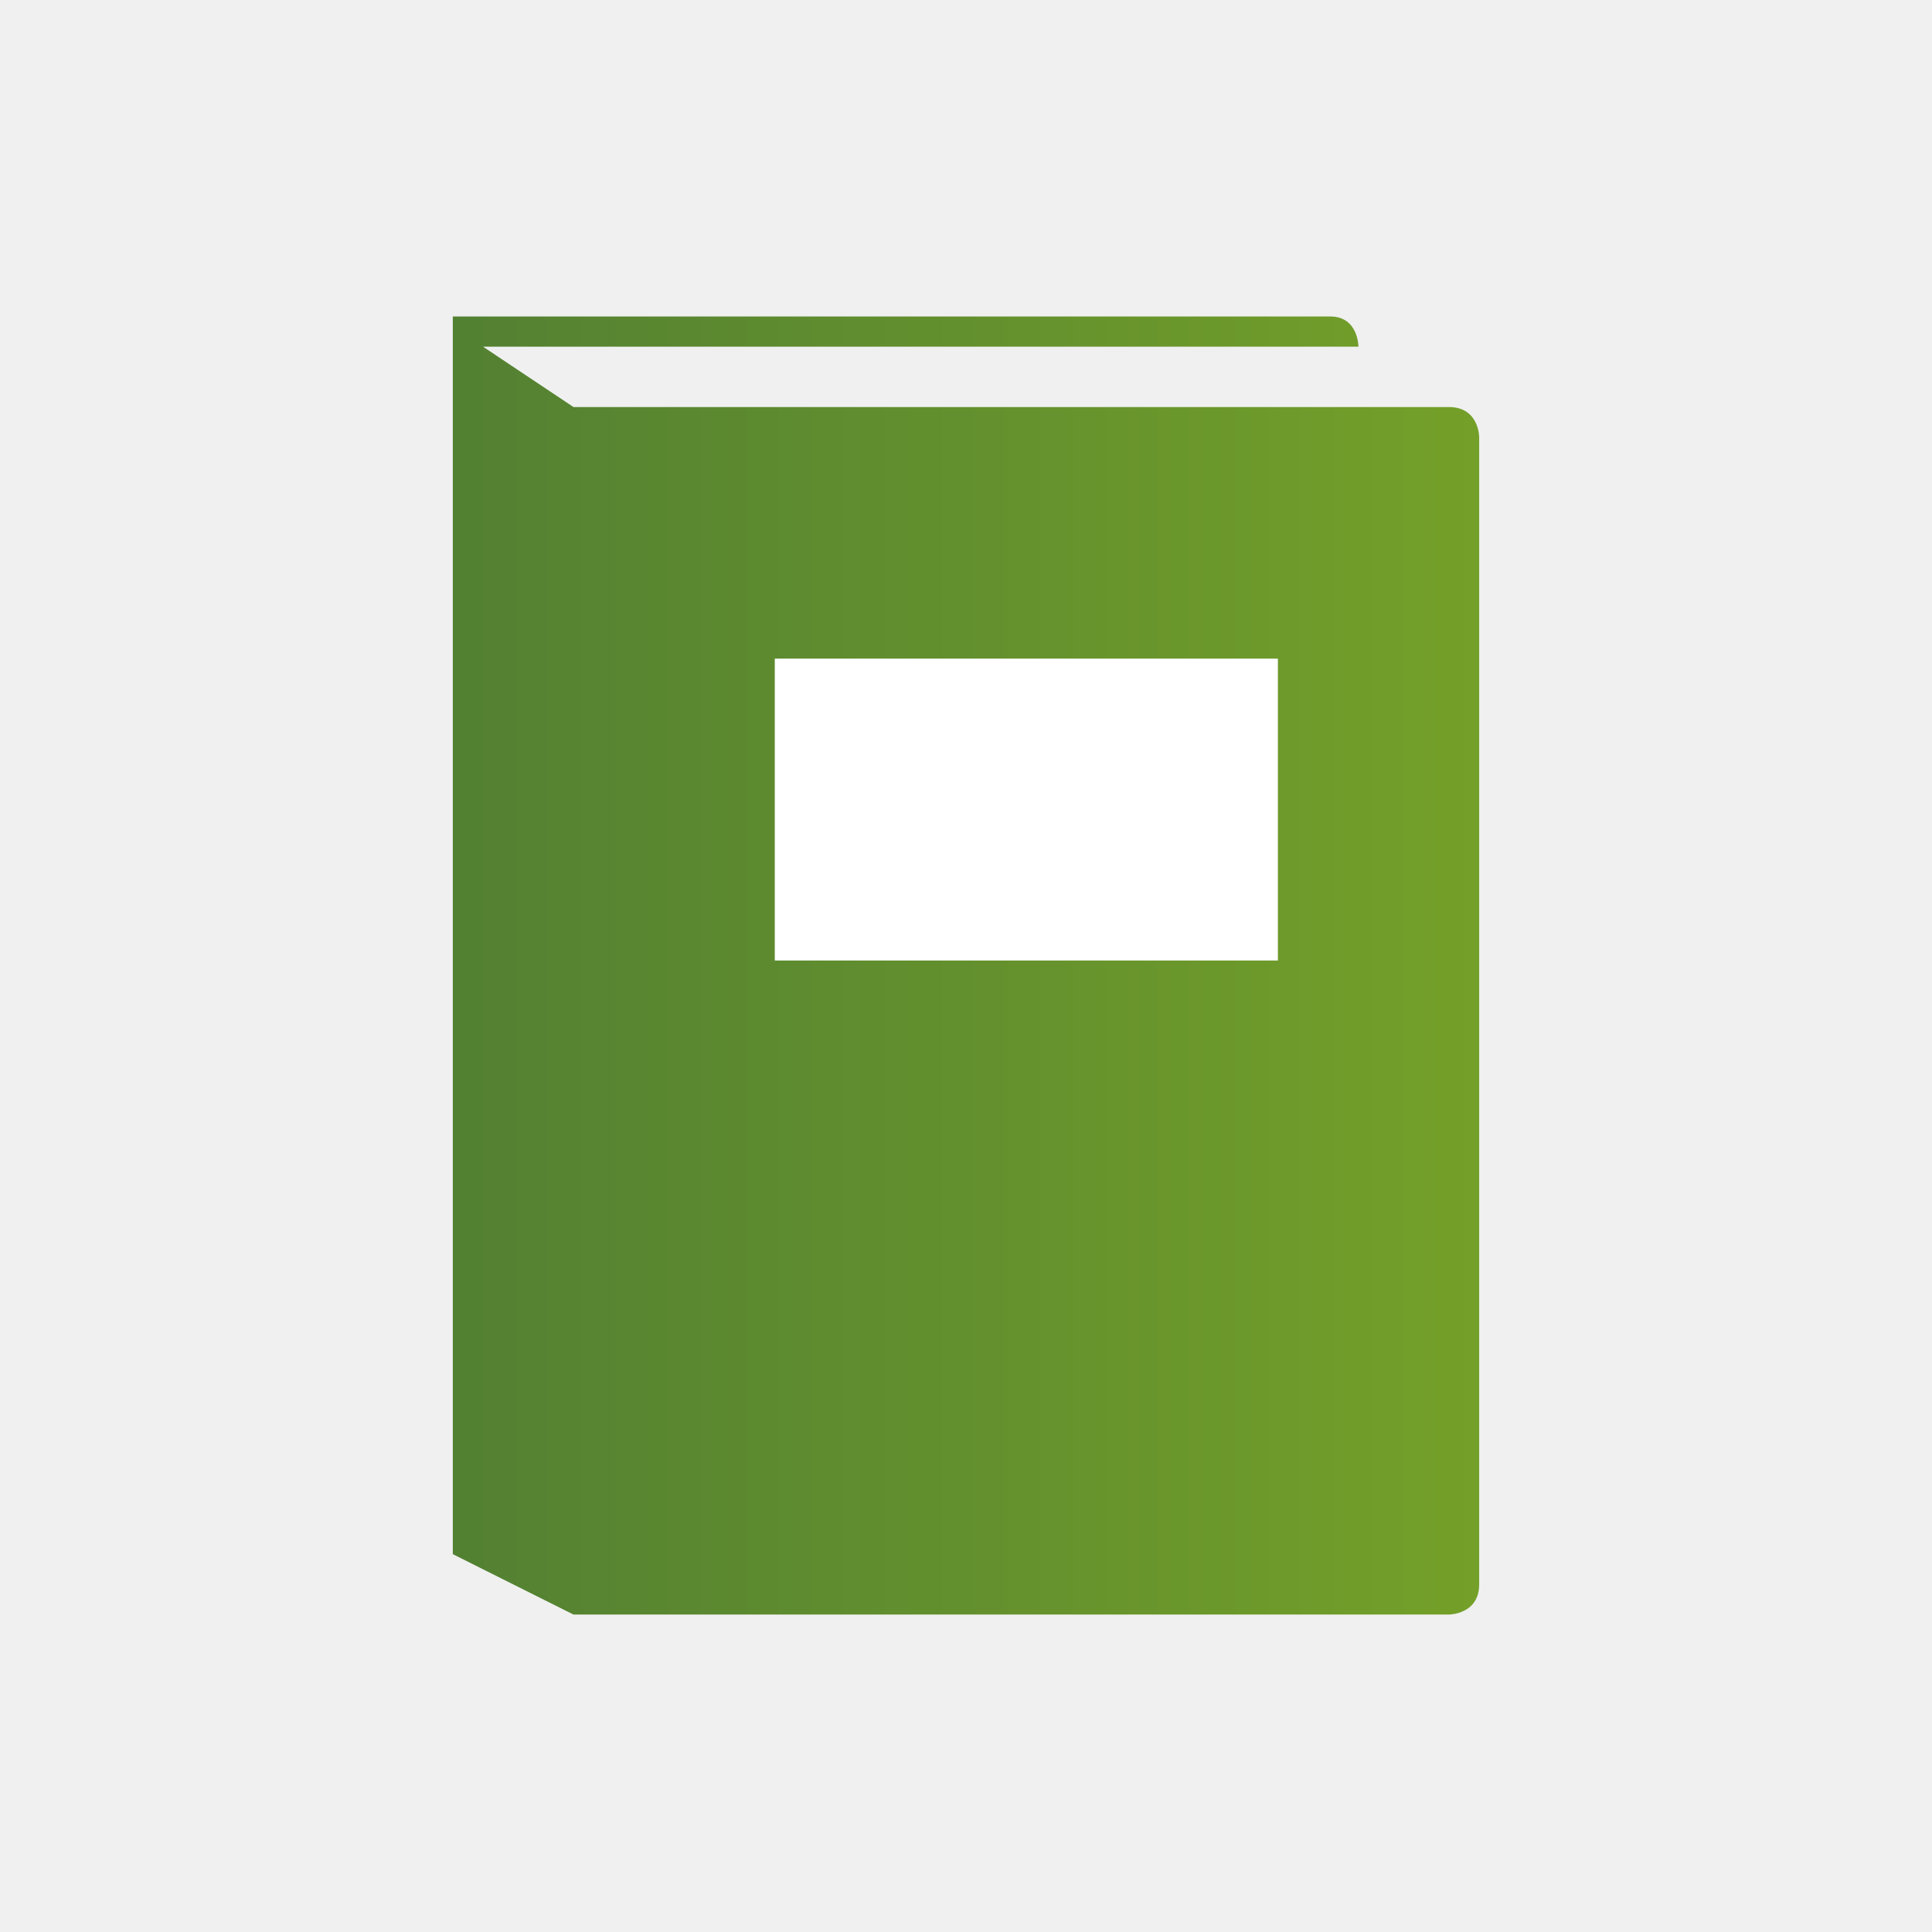
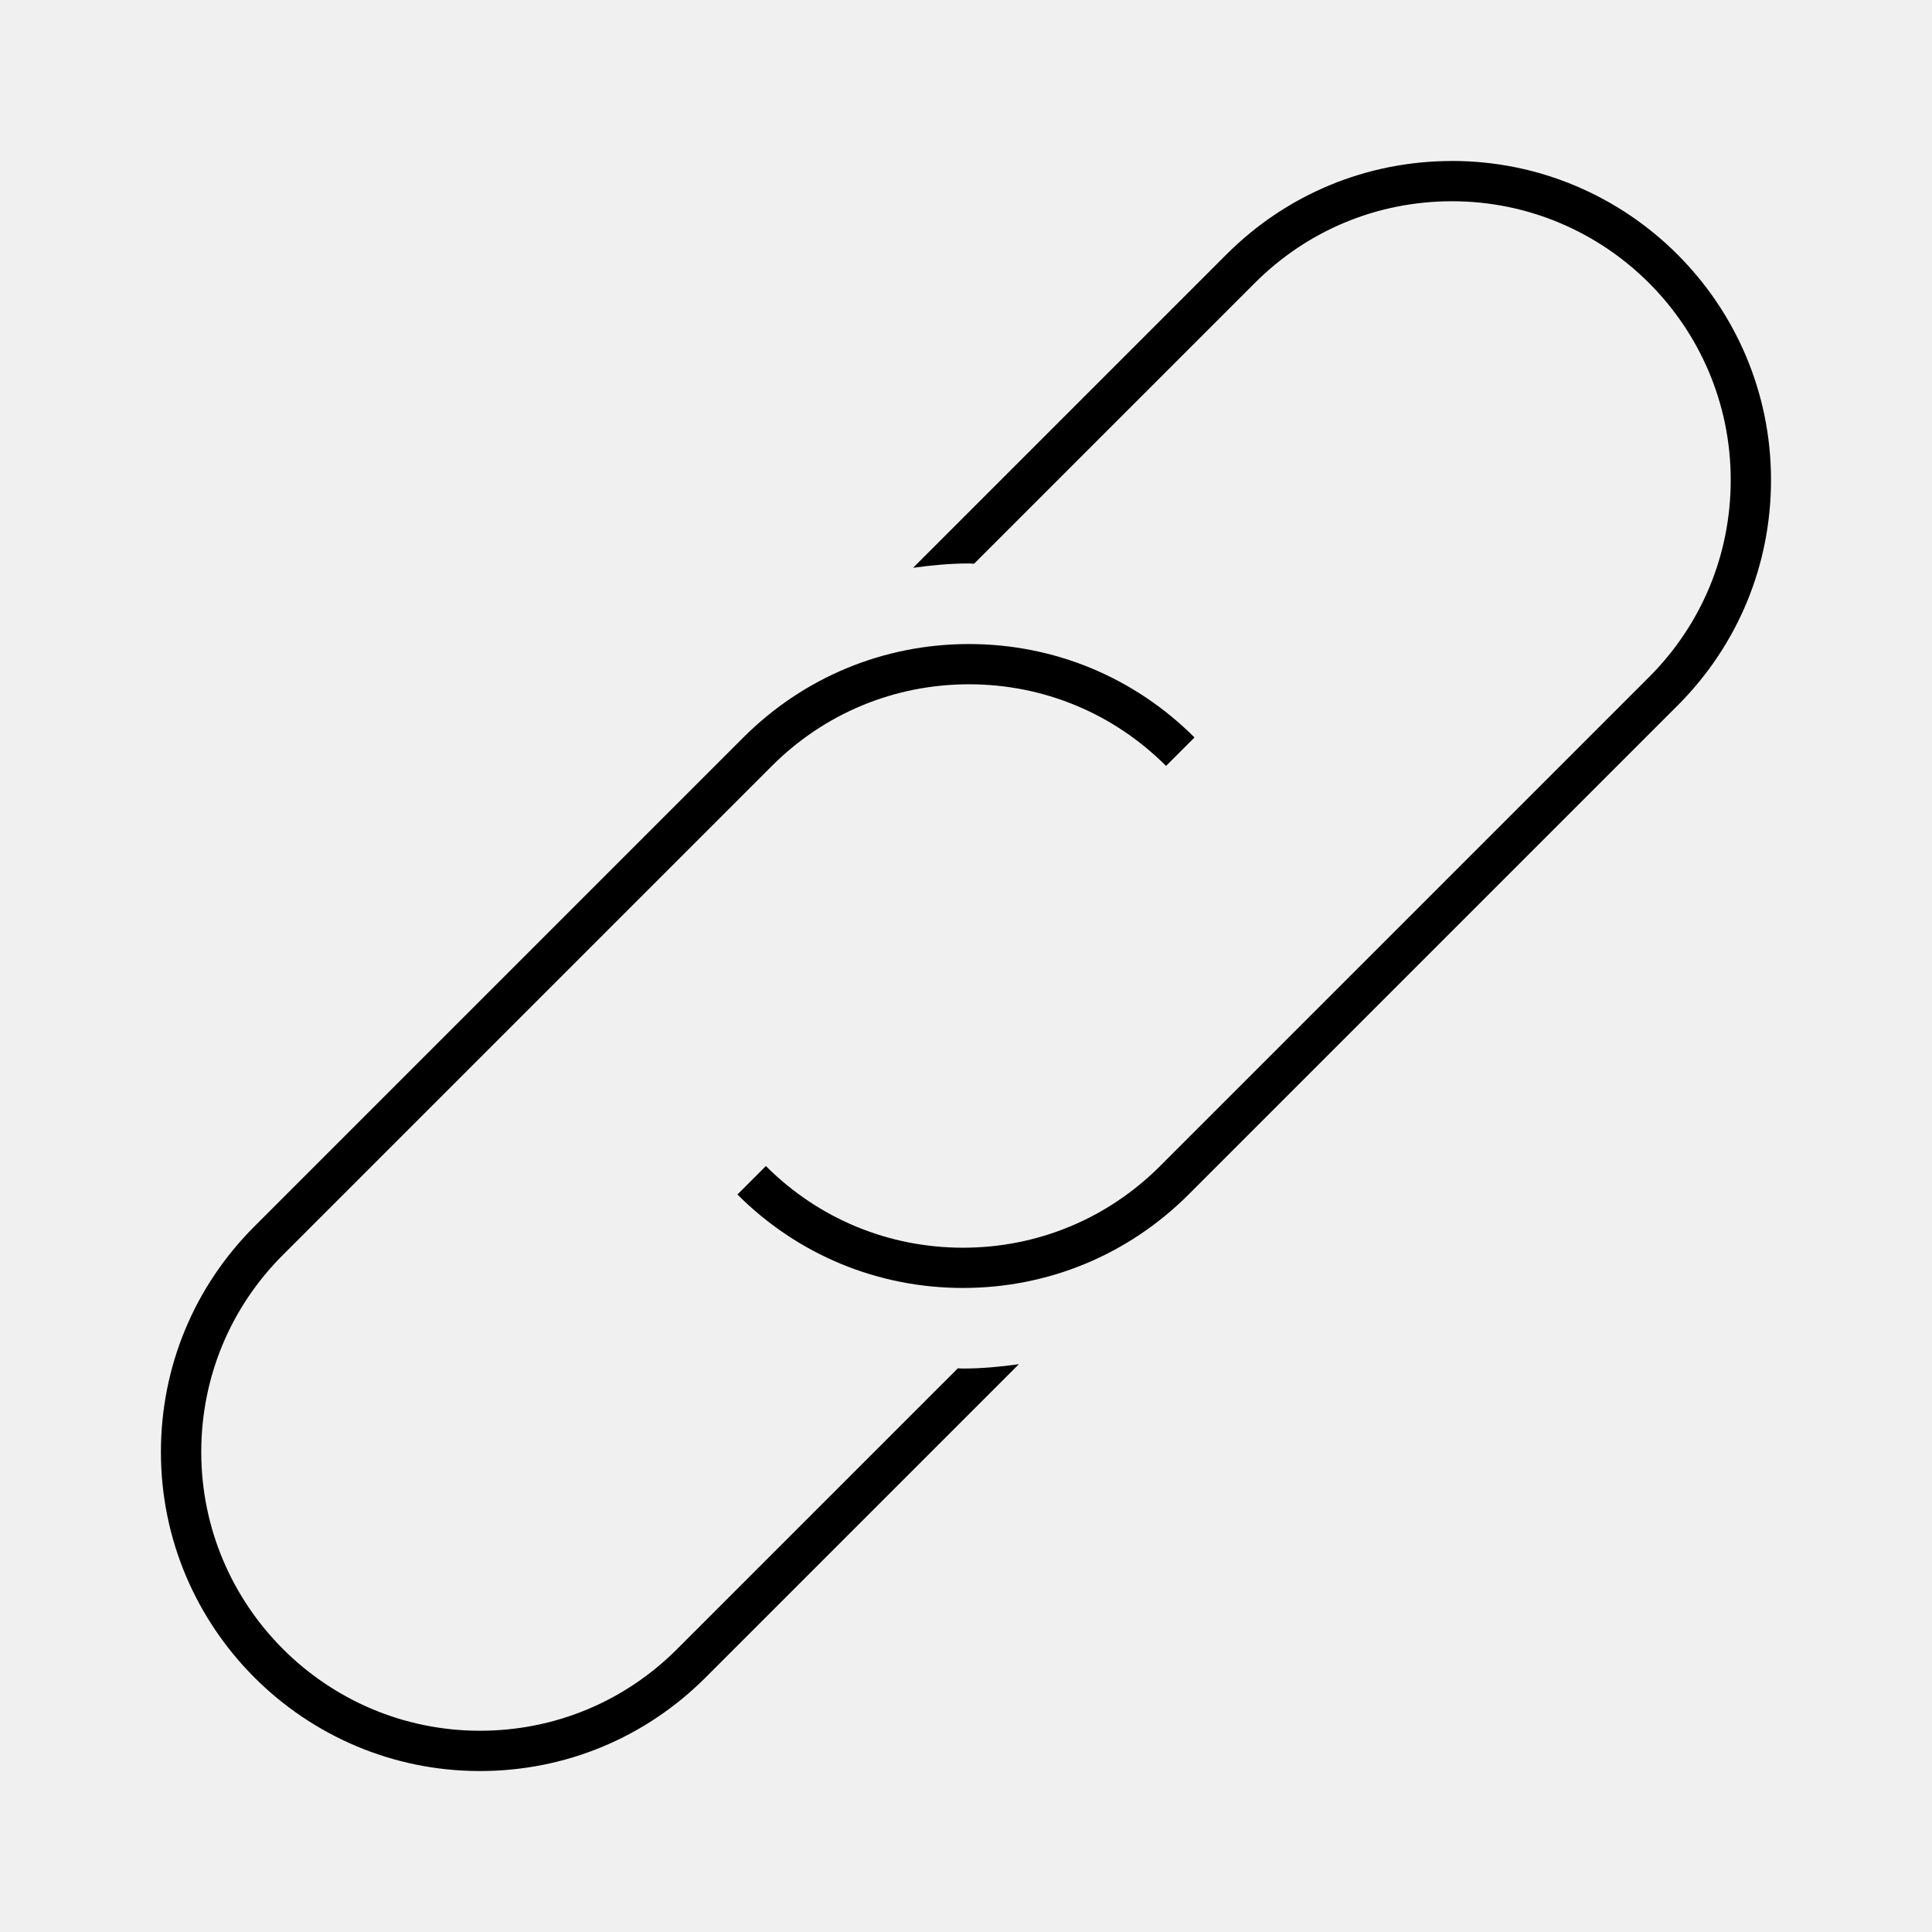
- <svg xmlns="http://www.w3.org/2000/svg" xmlns:xlink="http://www.w3.org/1999/xlink" version="1.1" id="Layer_1" x="0px" y="0px" width="32px" height="32px" viewBox="0 0 32 32" enable-background="new 0 0 32 32" xml:space="preserve">
-   <switch>
-     <g>
-       <rect x="0" y="-0.008" fill="none" width="31.999" height="32" />
-       <g>
-         <g>
-           <defs>
-             <path id="SVGID_1_" d="M7.5,5.242v1.025v1.258v18.217l1.999,1h14.5c0,0,0.501,0,0.501-0.501v-19c0,0,0-0.499-0.501-0.499H22.5       H9.499L8,5.742h14.5c0,0,0-0.5-0.467-0.5L7.5,5.242L7.5,5.242z" />
-           </defs>
-           <clipPath id="SVGID_2_">
-             <use xlink:href="#SVGID_1_" overflow="visible" />
-           </clipPath>
-           <linearGradient id="SVGID_3_" gradientUnits="userSpaceOnUse" x1="-395.965" y1="-295.937" x2="-394.965" y2="-295.937" gradientTransform="matrix(17 0 0 17 6738.91 5046.917)">
-             <stop offset="0" style="stop-color:#538132" />
-             <stop offset="0.02" style="stop-color:#538132" />
-             <stop offset="1" style="stop-color:#74A029" />
-           </linearGradient>
-           <rect x="7.5" y="5.242" clip-path="url(#SVGID_2_)" fill="url(#SVGID_3_)" width="17" height="21.5" />
-         </g>
-       </g>
-       <rect x="12.833" y="10.909" fill="#FFFFFF" width="8.333" height="5" />
-     </g>
-   </switch>
+ <svg xmlns="http://www.w3.org/2000/svg" version="1.1" viewBox="0 0 48 48">
+   <path d="M17.755,0c-2.116,0 -4.106,0.824 -5.604,2.321l-7.786,7.786c0.458,-0.064 0.92,-0.108 1.39,-0.108c0.042,0 0.083,0.006 0.125,0.007l6.978,-6.978c1.308,-1.308 3.047,-2.028 4.896,-2.028c3.818,0 6.925,3.106 6.925,6.925c0,1.85 -0.721,3.589 -2.028,4.896l-12.15,12.15c-1.308,1.308 -3.047,2.028 -4.896,2.028c-1.851,0 -3.59,-0.721 -4.897,-2.029l-0.707,0.707c1.496,1.497 3.486,2.322 5.604,2.322c2.116,0 4.106,-0.824 5.604,-2.321l12.15,-12.15c1.497,-1.497 2.321,-3.487 2.321,-5.604c0,-4.37 -3.555,-7.925 -7.925,-7.925Z" transform="translate(18.3203, 4)" />
+   <path d="M19.799,17.994l-6.978,6.978c-1.308,1.308 -3.047,2.028 -4.896,2.028c-3.818,0 -6.925,-3.106 -6.925,-6.925c0,-1.85 0.72,-3.589 2.028,-4.896l12.15,-12.15c1.308,-1.308 3.047,-2.028 4.896,-2.028c1.85,0 3.589,0.721 4.896,2.028l0.707,-0.707c-1.497,-1.497 -3.487,-2.321 -5.604,-2.321c-2.116,0 -4.106,0.824 -5.604,2.321l-12.15,12.15c-1.497,1.497 -2.321,3.487 -2.321,5.604c0,4.37 3.555,7.925 7.925,7.925c2.117,0 4.106,-0.824 5.604,-2.321l7.787,-7.787c-0.458,0.064 -0.92,0.108 -1.39,0.108c-0.042,0 -0.084,-0.005 -0.126,-0.006Z" transform="translate(4, 16)" />
</svg>
